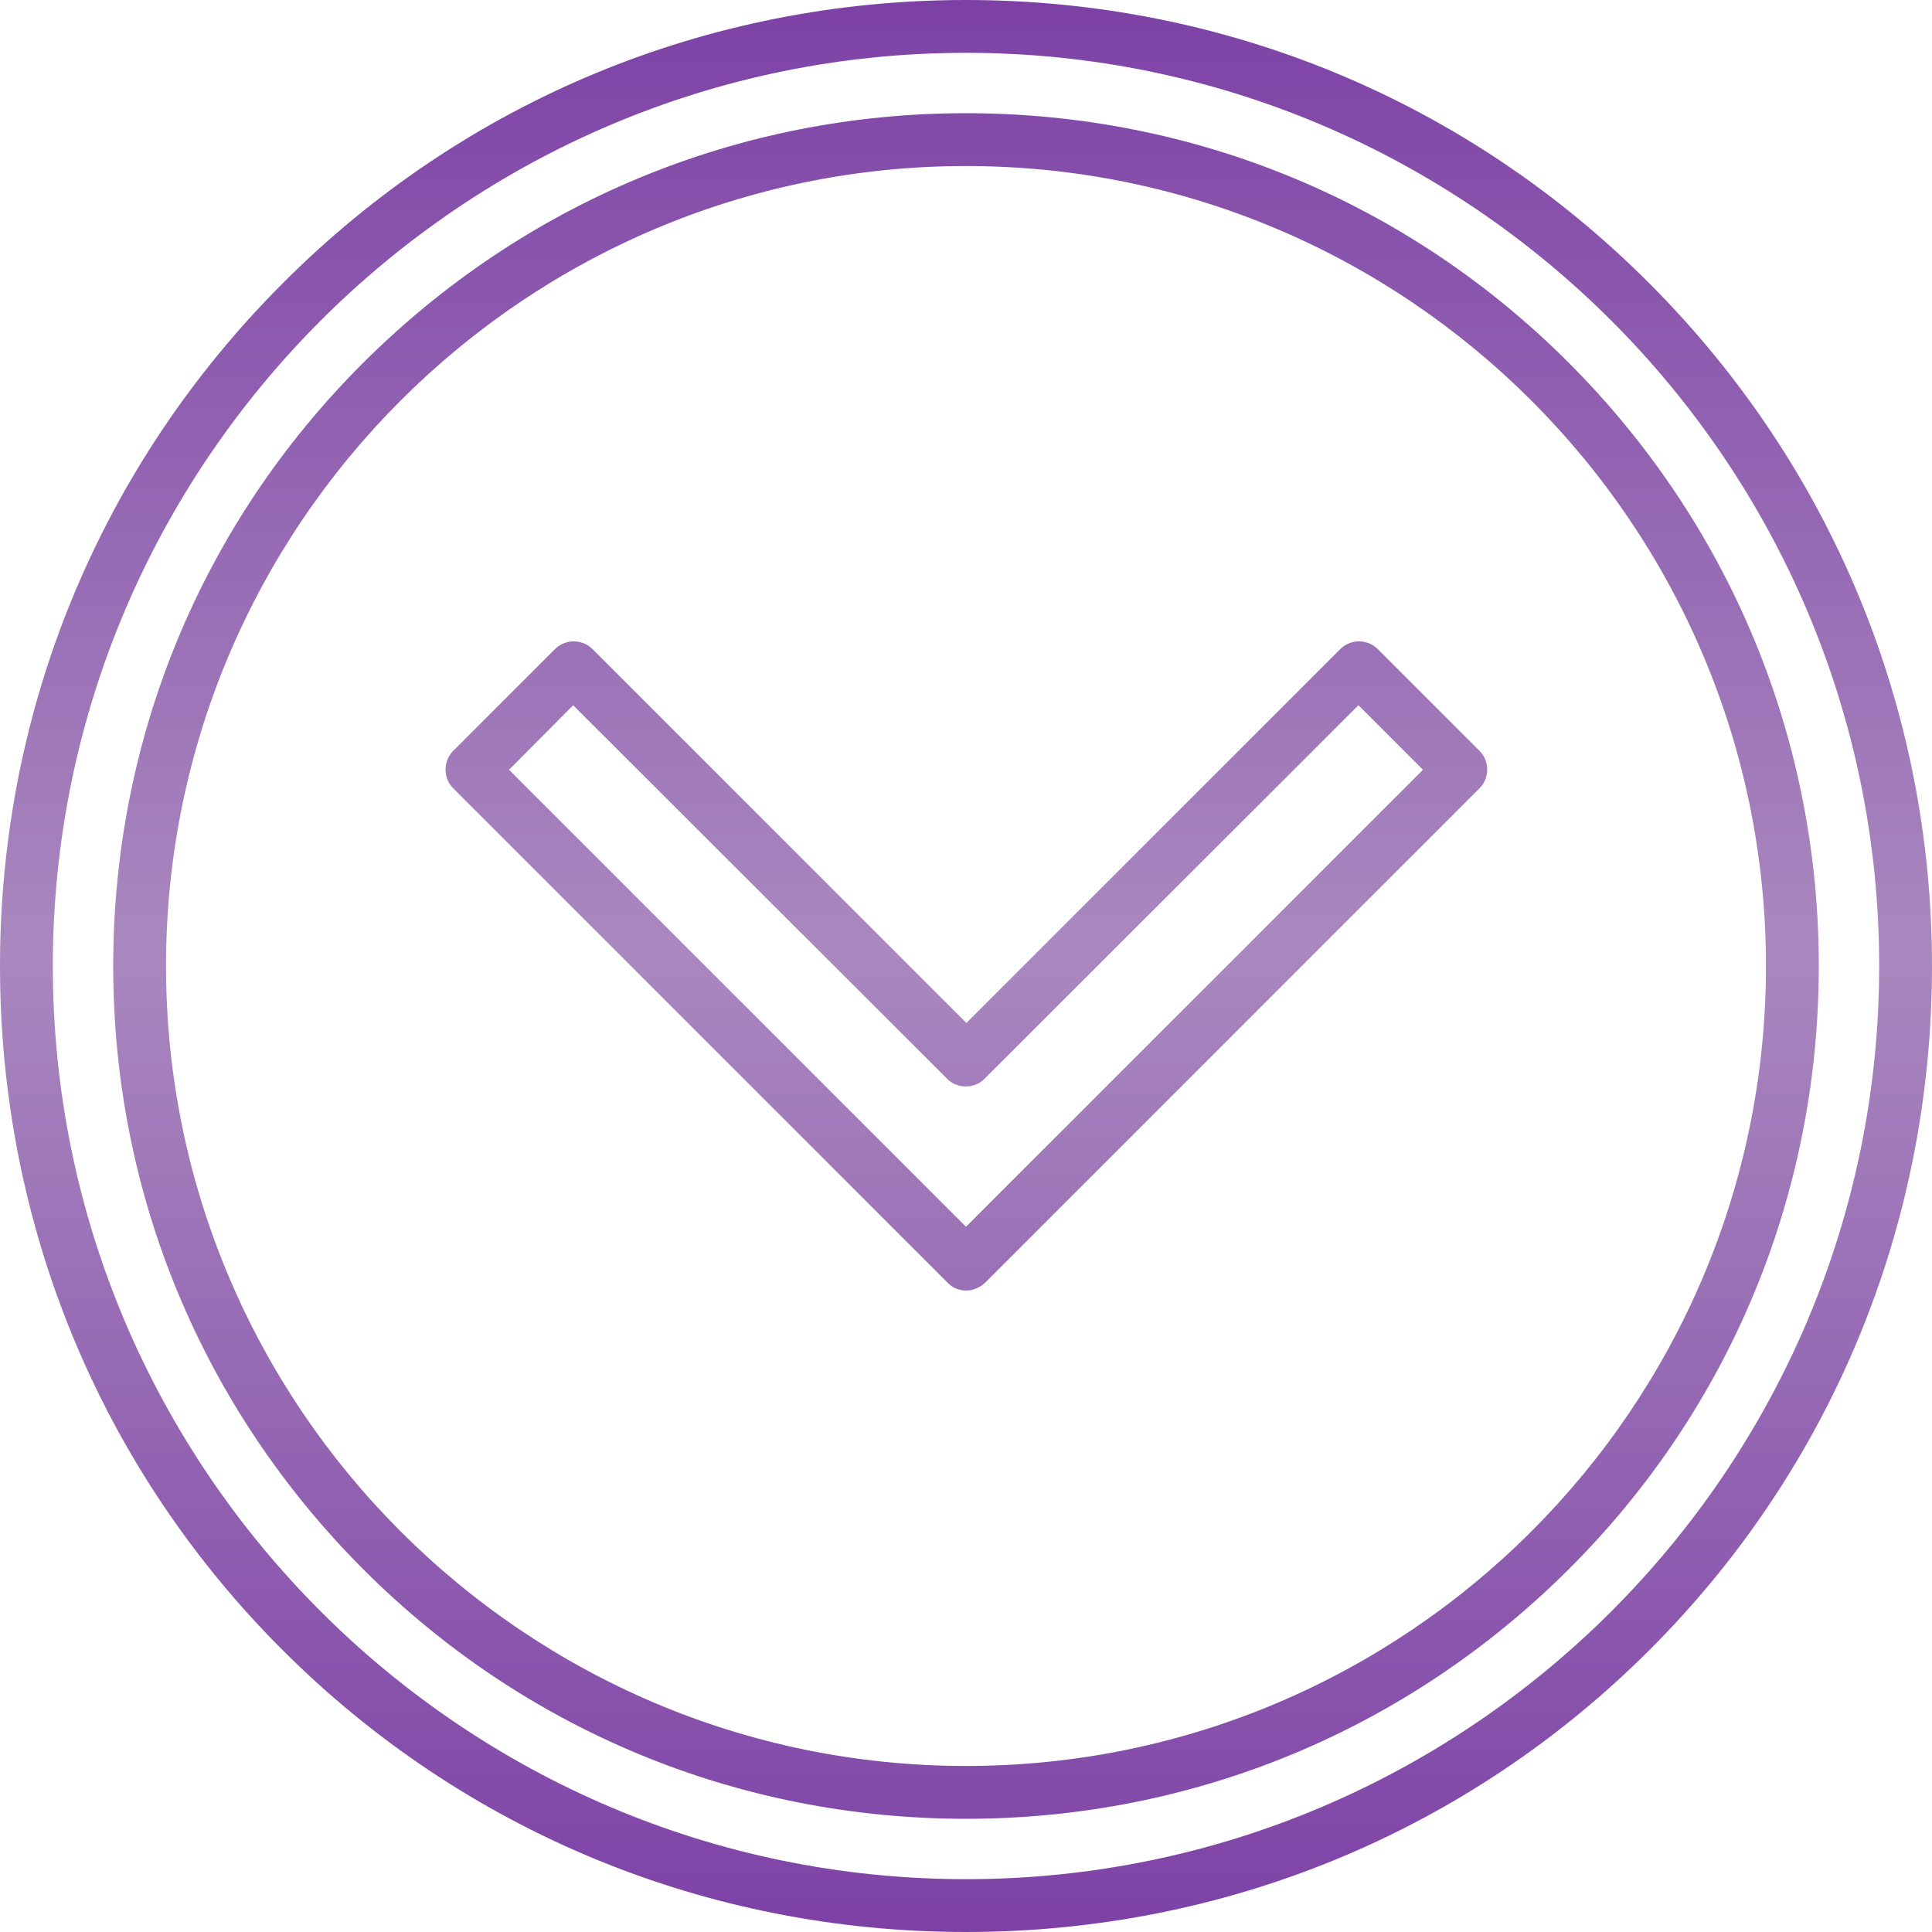
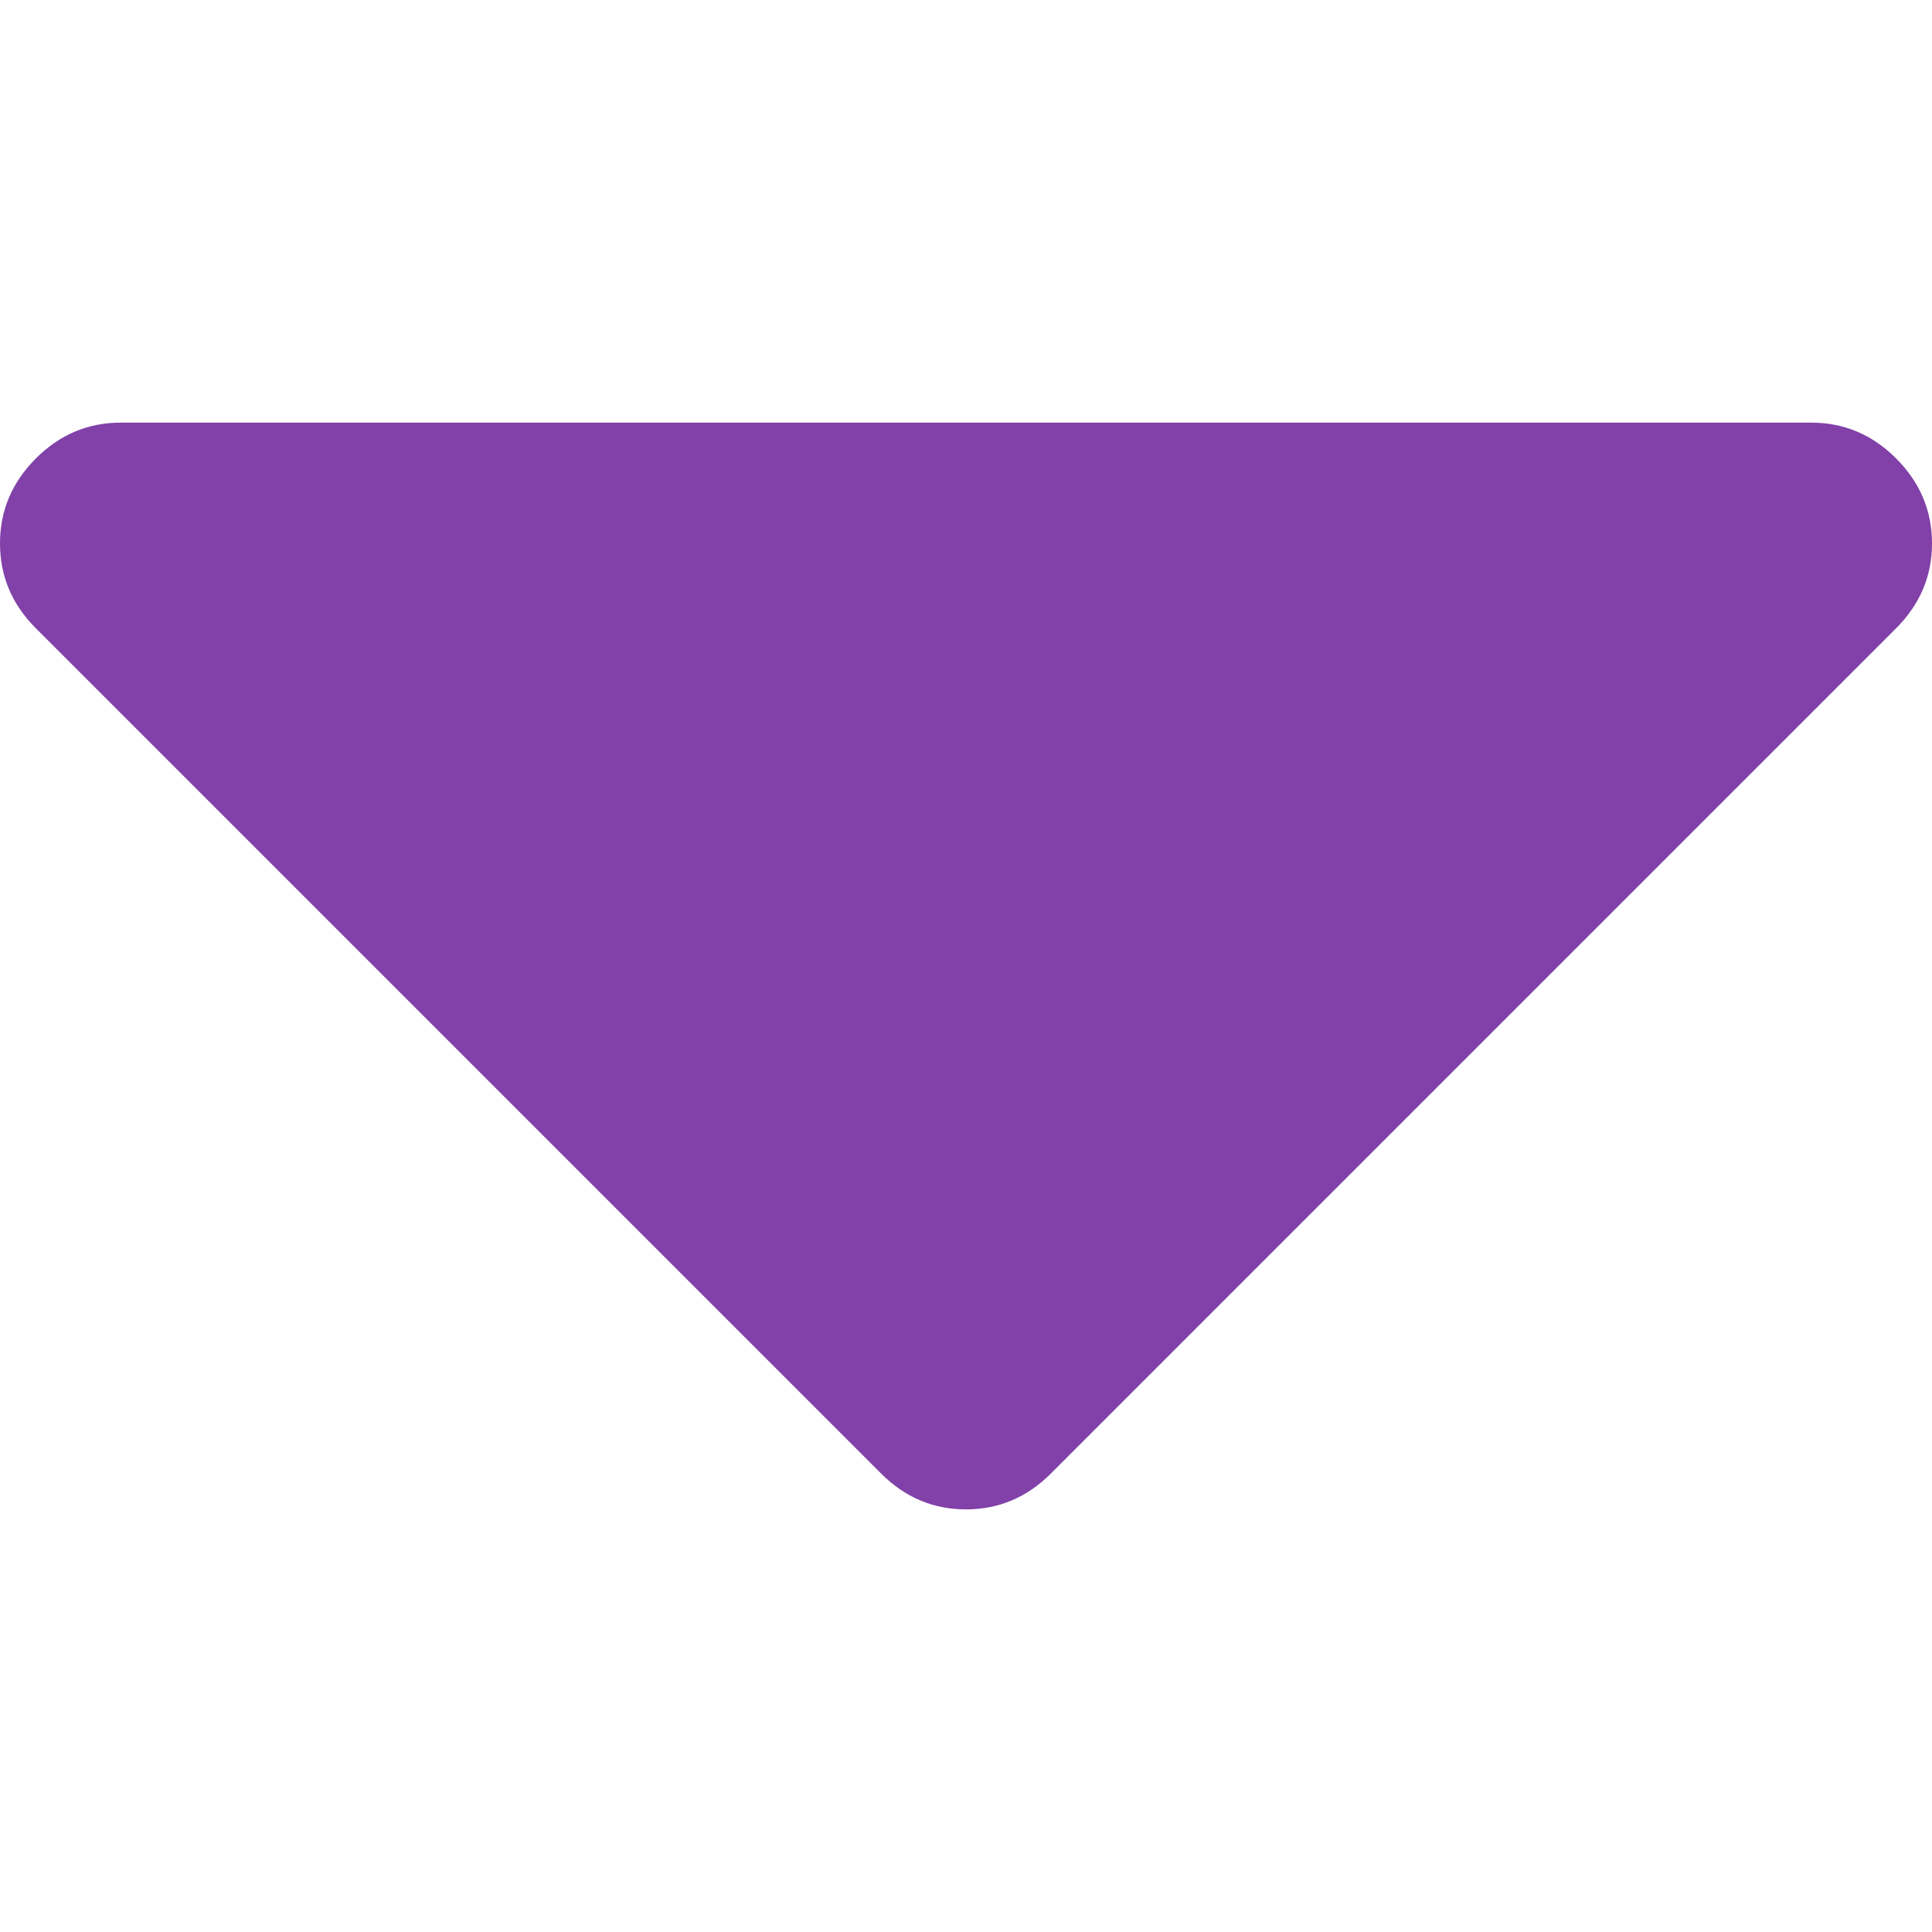
- <svg xmlns="http://www.w3.org/2000/svg" width="512" height="512" viewBox="0 0 512 512">
-   <defs>
-     <linearGradient id="dropdown-gradient" x1="256" y1="0" x2="256" y2="512" gradientUnits="userSpaceOnUse">
-       <stop offset="0" stop-color="#7D41A6" />
-       <stop offset=".49" stop-color="#A988BF" />
-       <stop offset="1" stop-color="#7D41A6" />
-     </linearGradient>
-   </defs>
-   <path fill="url(#dropdown-gradient)" d="M256 482c-60.4 0-117.2-23.5-159.8-66.2C53.6 373.1 30 316.4 30 256S53.5 138.8 96.2 96.2C138.9 53.6 195.6 30 256 30s117.2 23.5 159.8 66.2C458.4 138.9 482 195.6 482 256s-23.5 117.2-66.2 159.8C373.1 458.4 316.4 482 256 482Zm0-140c-1.8 0-3.6-.7-4.9-2.1l-131-131c-2.7-2.7-2.7-7.2 0-9.9l27-27c2.7-2.7 7.2-2.7 9.9 0l99.1 99.1 99.1-99.1c2.7-2.7 7.2-2.7 9.9 0l27 27c2.7 2.7 2.7 7.2 0 9.9l-131 131c-1.5 1.4-3.3 2.1-5.1 2.1Zm-121.1-138L256 325.1 377.1 204 360 186.9l-99.1 99c-2.7 2.7-7.2 2.7-9.9 0l-99.1-99-17 17.1ZM256 512c-68.6 0-133-26.6-181.2-74.8C26.6 389 0 324.6 0 256 0 187.8 26.6 123.5 74.8 75.2 123.1 26.7 187.5 0 256 0s132.9 26.7 181.2 75.2C485.4 123.5 512 187.8 512 256c0 68.6-26.6 133-74.8 181.2C389 485.4 324.6 512 256 512Zm0-498C122.6 14 14 122.6 14 256s108.6 242 242 242 242-108.6 242-242S389.4 14 256 14Zm0 30C139.1 44 44 139.1 44 256s95.1 212 212 212 212-95.1 212-212S372.9 44 256 44Z" />
+ <svg xmlns="http://www.w3.org/2000/svg" viewBox="0 0 292.362 292.362">
+   <path fill="#8141A8" d="M286.935 69.377c-3.614-3.617-7.898-5.424-12.848-5.424H18.274c-4.952 0-9.233 1.807-12.85 5.424C1.807 72.998 0 77.279 0 82.228c0 4.948 1.807 9.229 5.424 12.847l127.907 127.907c3.621 3.617 7.902 5.428 12.85 5.428s9.233-1.811 12.847-5.428L286.935 95.074c3.613-3.617 5.427-7.898 5.427-12.847 0-4.948-1.814-9.229-5.427-12.85Z" />
</svg>
